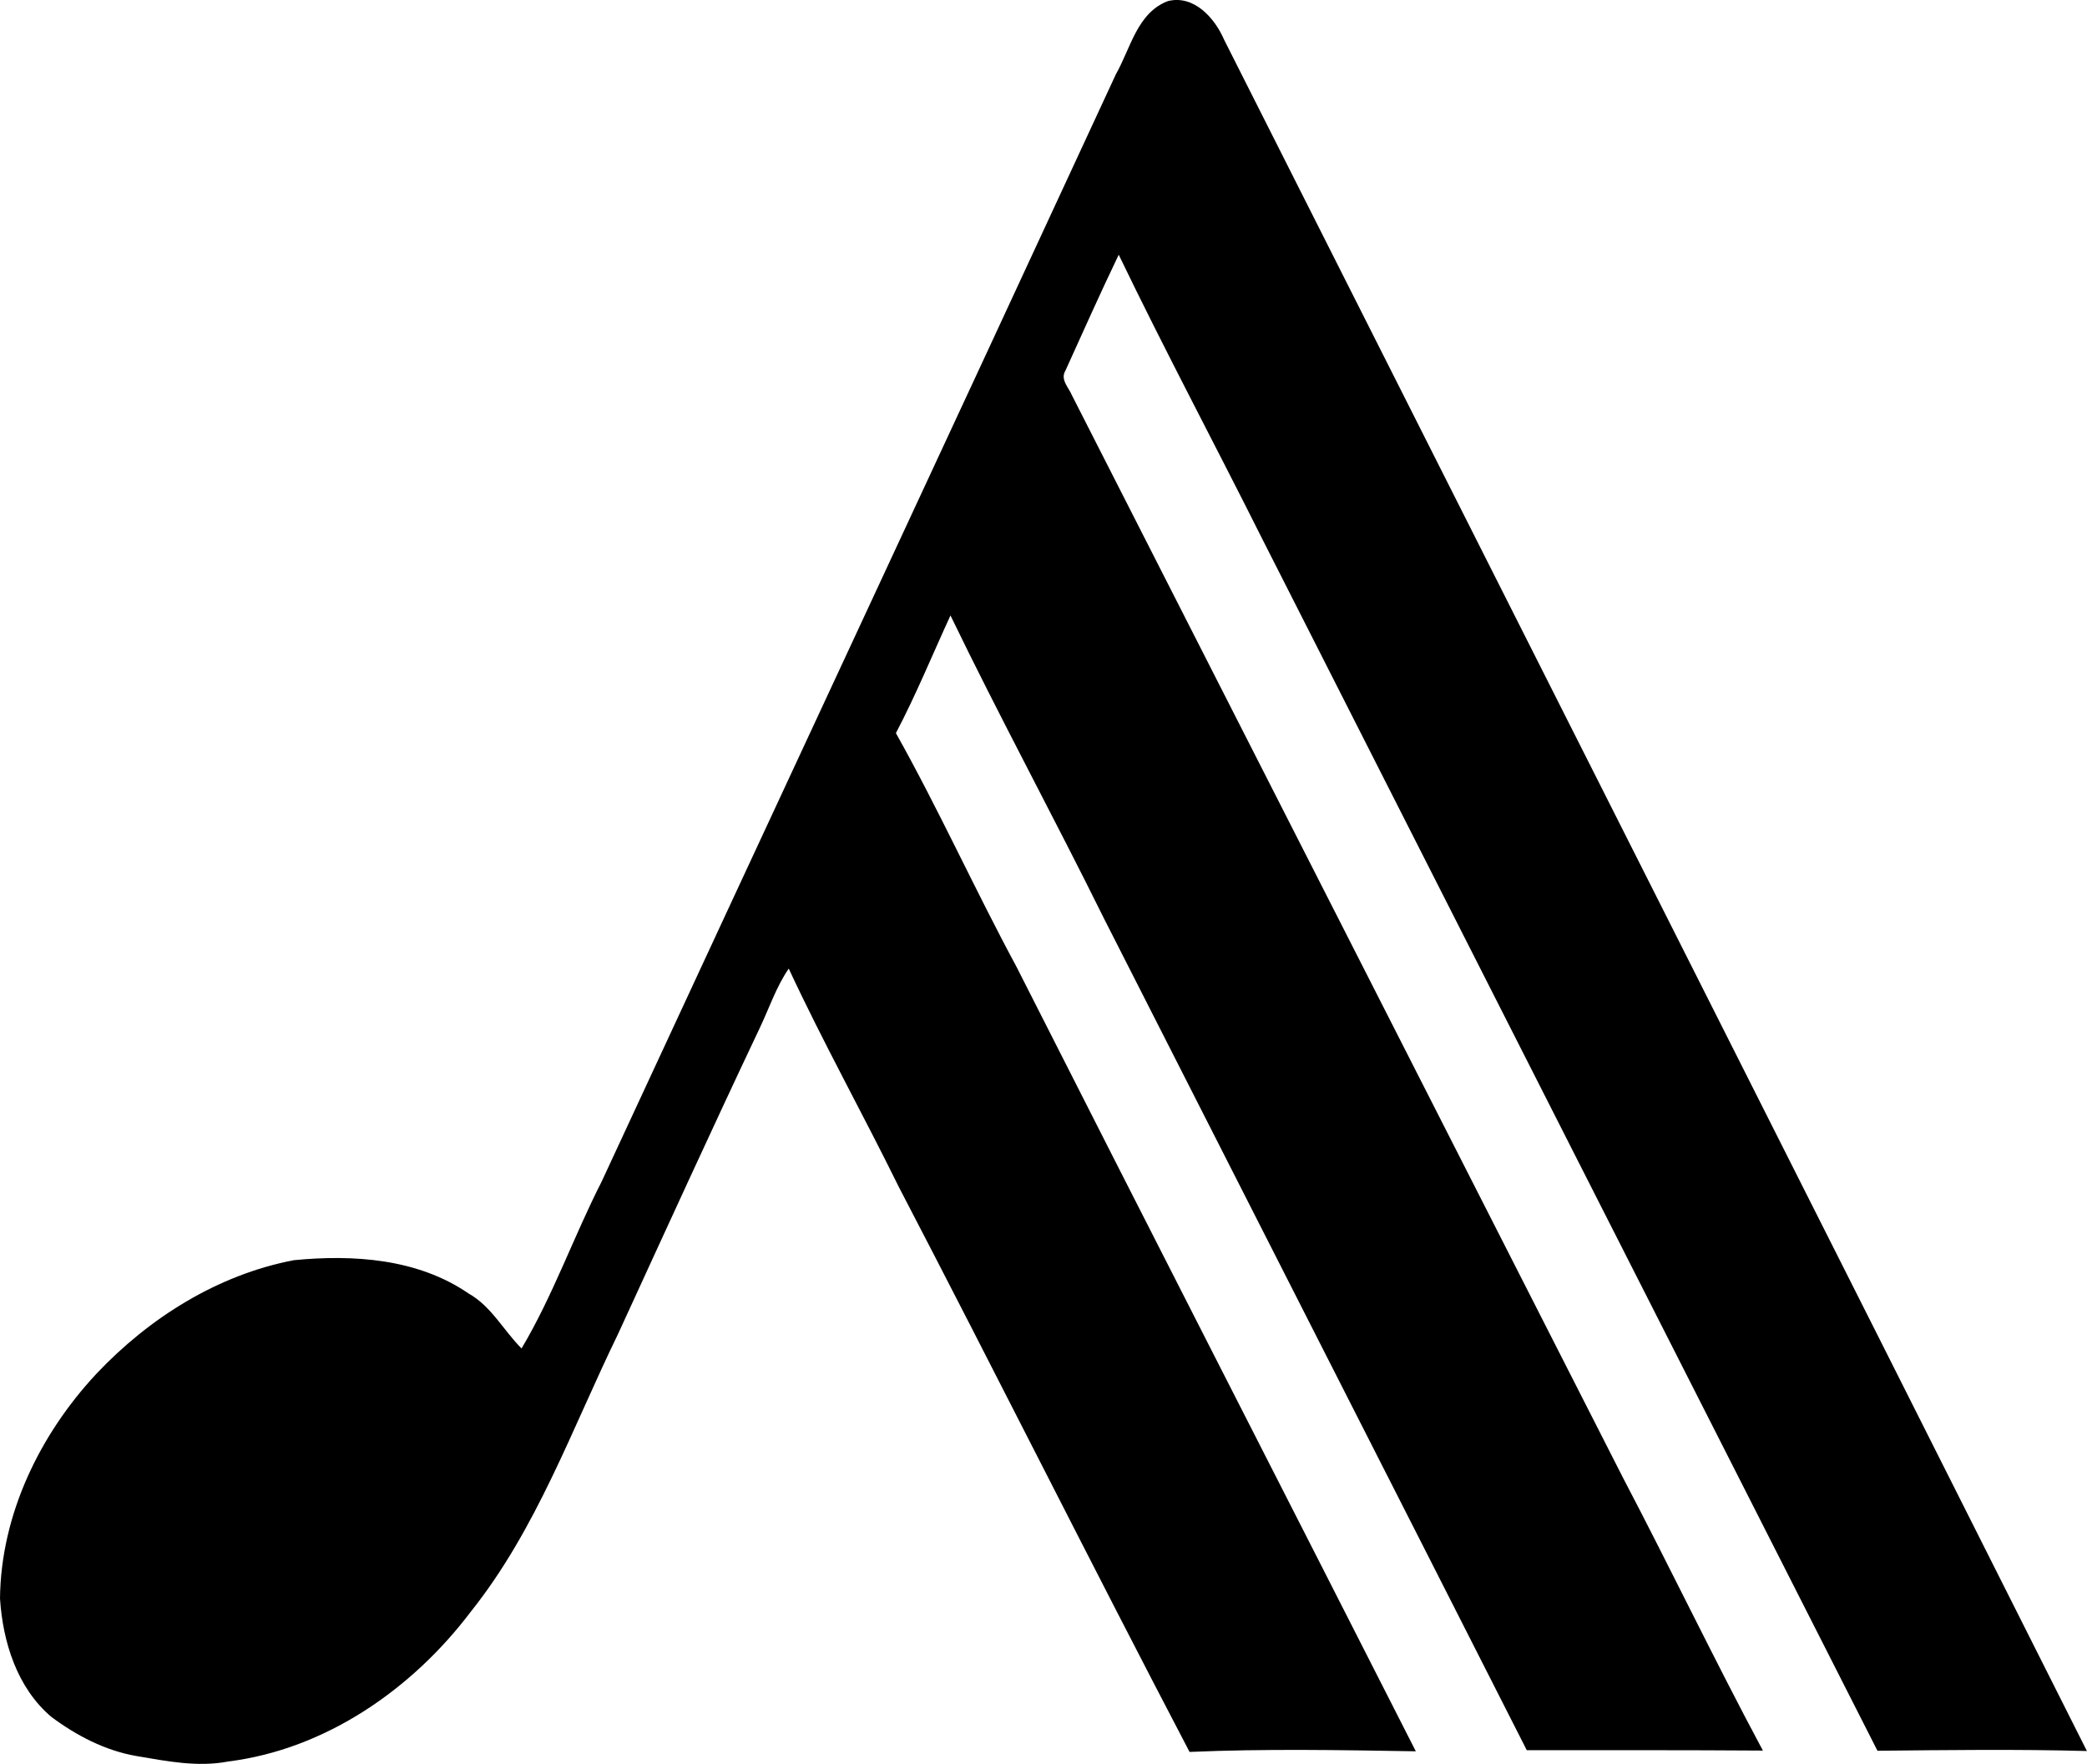
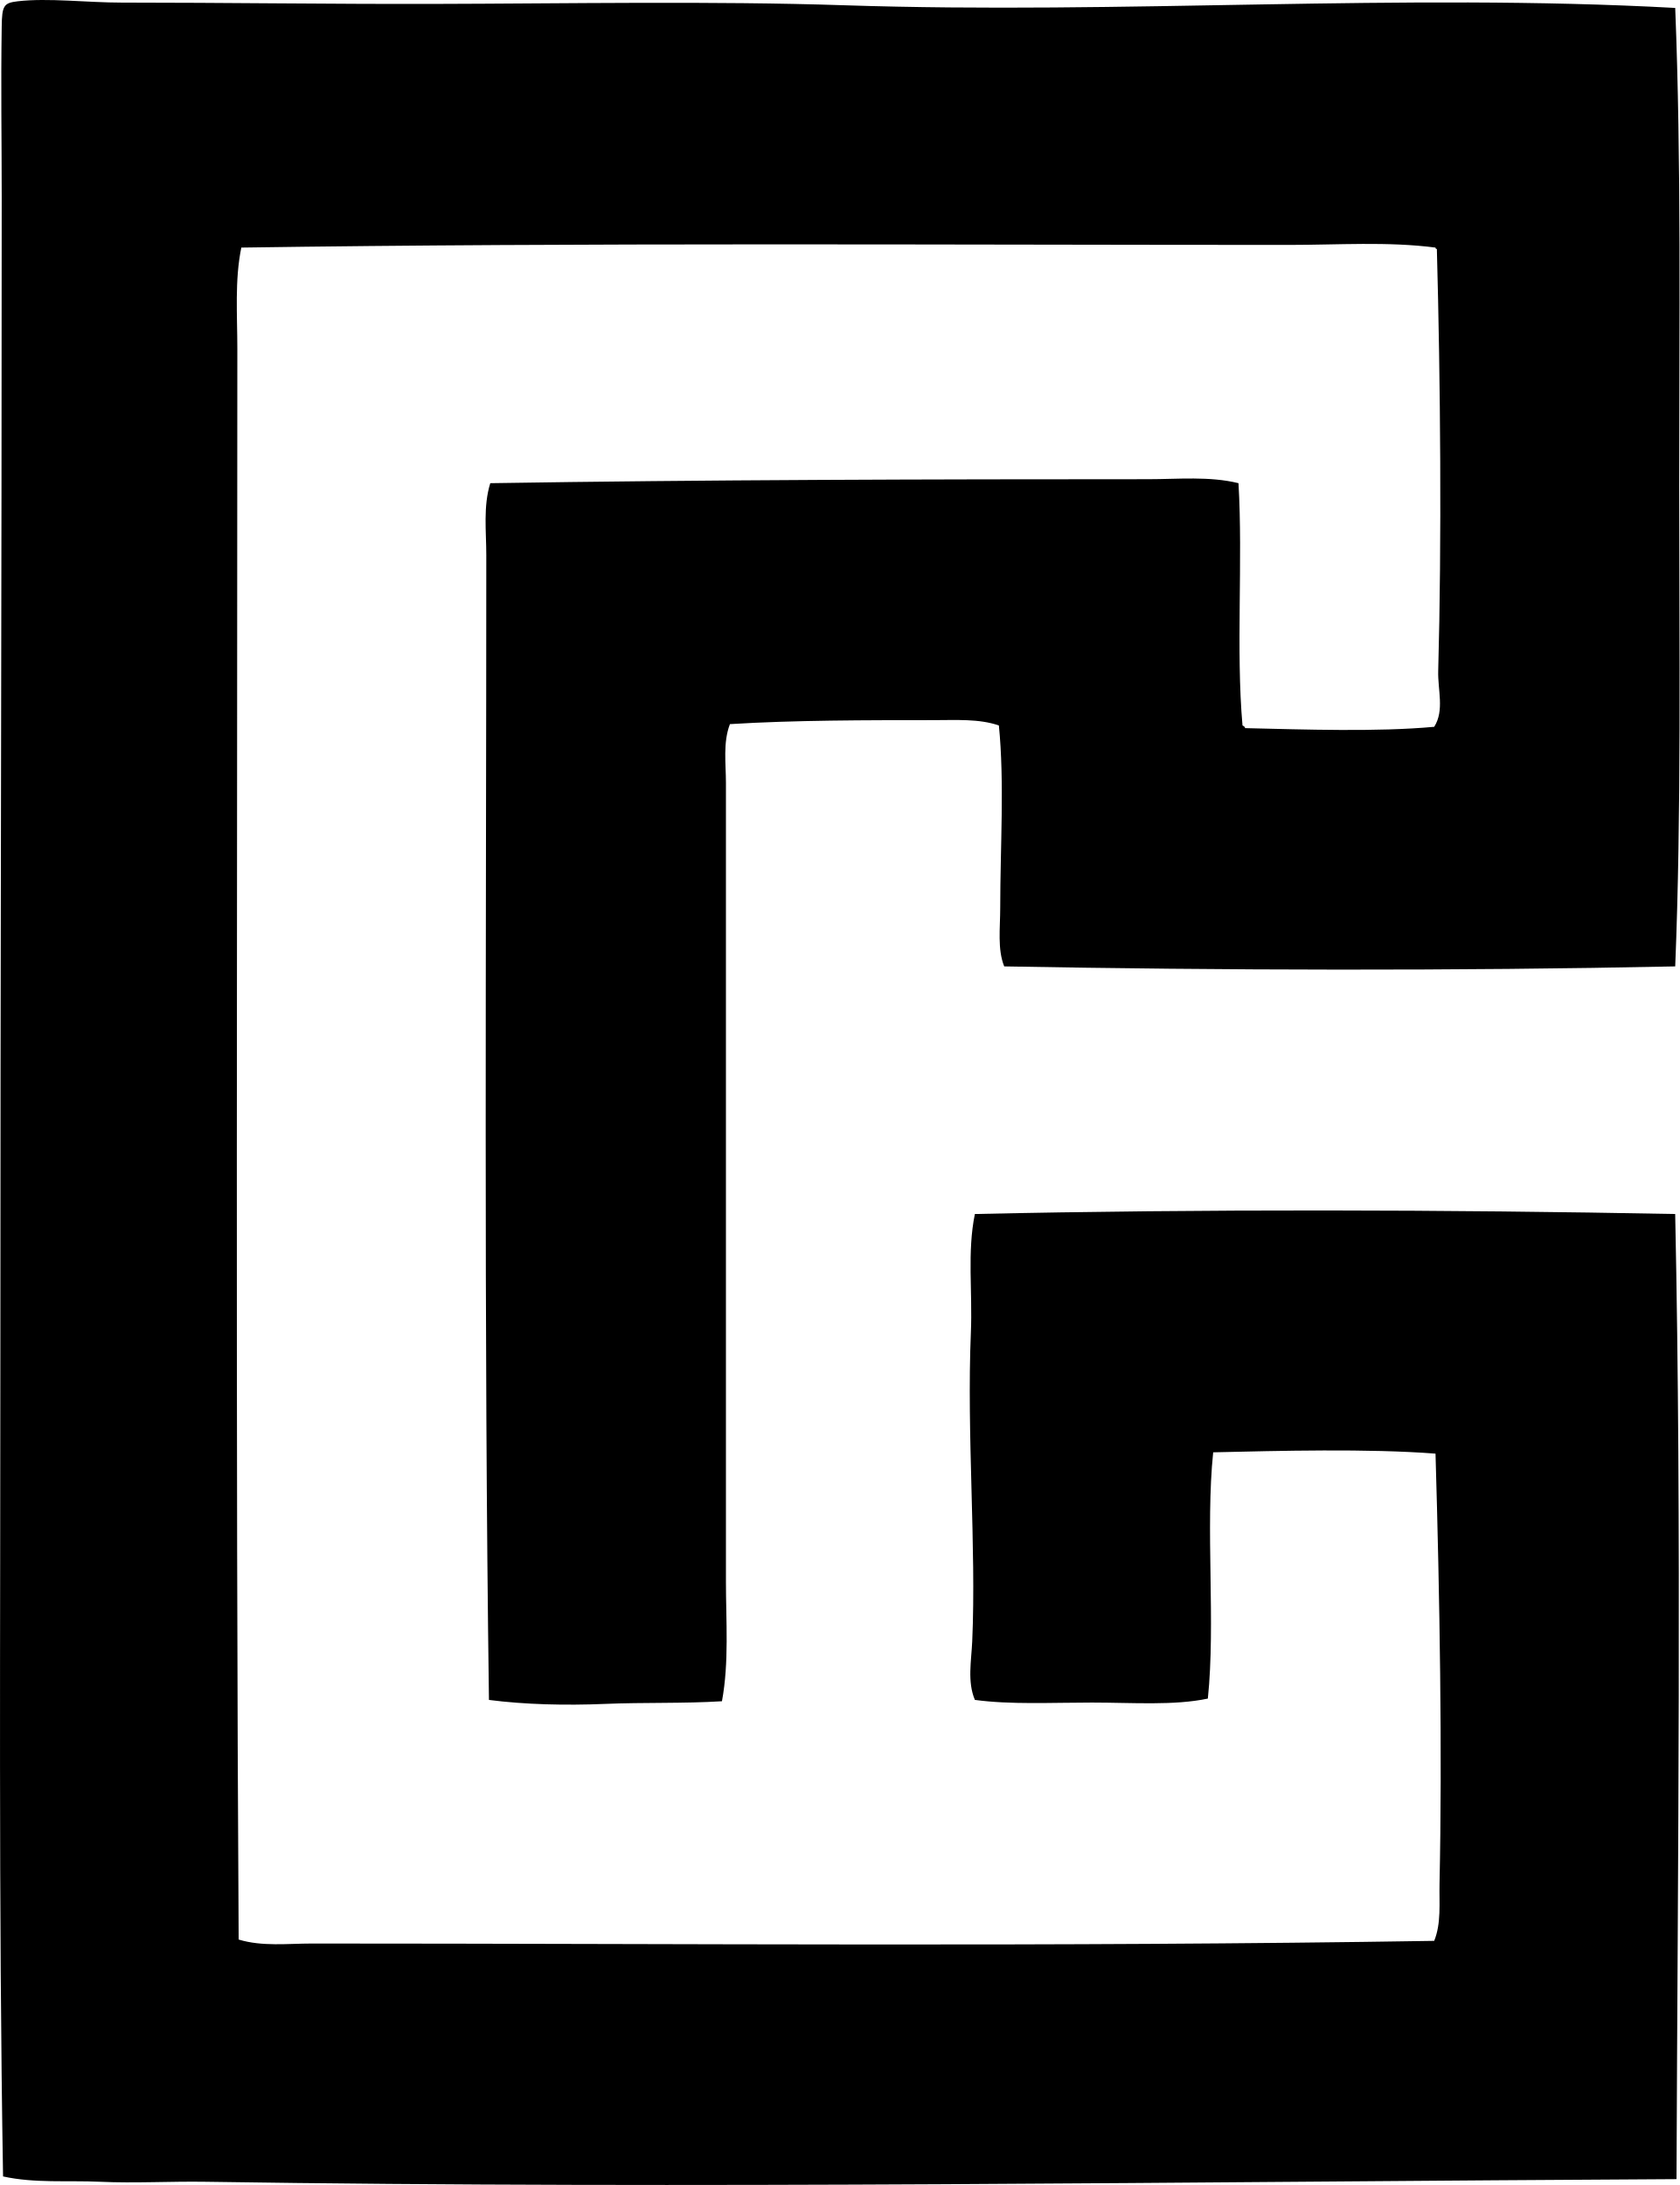
- <svg xmlns="http://www.w3.org/2000/svg" enable-background="new 0 0 23.097 19.519" viewBox="0 0 23.097 19.519">
-   <path d="m12.35.821c.162-.284.235-.68.575-.809.289-.072.519.188.622.427 3.184 6.312 6.373 12.623 9.549 18.939-.772-.021-1.546-.011-2.318-.003-2.27-4.469-4.539-8.938-6.807-13.408-.526-1.051-1.08-2.089-1.59-3.148-.204.424-.395.854-.59 1.283-.06.098.037.187.073.274 2.032 3.993 4.067 7.985 6.098 11.978.525 1.001 1.014 2.022 1.548 3.019-.871-.006-1.742-.004-2.613-.004-1.557-3.068-3.119-6.133-4.677-9.2-.556-1.125-1.155-2.228-1.701-3.358-.2.434-.381.878-.604 1.302.474.845.873 1.73 1.333 2.583 1.468 2.898 2.949 5.789 4.421 8.685-.834-.014-1.671-.029-2.504.007-1.087-2.076-2.135-4.174-3.218-6.253-.398-.809-.838-1.599-1.218-2.416-.139.202-.216.438-.321.658-.533 1.125-1.05 2.258-1.569 3.388-.508 1.042-.899 2.158-1.631 3.074-.646.854-1.604 1.52-2.683 1.655-.339.065-.682-.004-1.017-.061-.345-.06-.662-.226-.94-.433-.379-.321-.537-.829-.568-1.31.01-.929.44-1.815 1.067-2.487.584-.619 1.343-1.096 2.185-1.257.659-.064 1.37-.018 1.933.368.253.142.387.409.587.609.349-.587.577-1.24.887-1.848 1.894-4.085 3.799-8.166 5.691-12.254z" />
+ <svg xmlns="http://www.w3.org/2000/svg" enable-background="new 0 0 56.084 72.968" viewBox="0 0 56.084 72.968">
+   <path clip-rule="evenodd" d="m55.938.265c.204 5.149.133 10.552.133 15.959 0 5.413.075 10.892-.133 16.049-7.332.154-15.128.133-22.406 0-.23-.576-.133-1.275-.133-1.956 0-2.004.145-4.203-.045-6.09-.658-.229-1.432-.178-2.178-.178-2.212 0-4.679 0-6.803.133-.236.619-.133 1.312-.133 1.957v26.673c0 1.332.108 2.7-.133 4.001-1.283.08-2.61.034-3.912.089-1.311.055-2.672.022-3.868-.133-.171-12.397-.089-25.389-.089-38.232 0-.803-.107-1.625.133-2.401 7.088-.114 14.74-.133 21.962-.133 1.012 0 2.051-.106 3.022.133.151 2.59-.088 5.571.134 8.091.039.02.079.039.089.089 1.989.046 4.397.131 6.312-.044.348-.546.115-1.236.134-1.868.12-4.312.075-9.672-.045-14.092-.037.008-.042-.017-.045-.044-1.598-.207-3.242-.089-4.89-.089-11.475 0-23.619-.079-34.986.089-.224 1.09-.133 2.247-.133 3.379 0 17.813-.059 36.06.044 53.124.788.24 1.642.133 2.445.133 12.655 0 24.746.116 37.476-.089.239-.587.164-1.256.178-1.912.094-4.371.007-9.561-.134-14.359-2.264-.174-5.229-.094-7.424-.044-.263 2.537.085 5.687-.178 8.224-1.128.239-2.51.134-3.867.133-1.344 0-2.737.073-3.912-.089-.258-.608-.117-1.31-.089-1.956.139-3.156-.188-6.908-.045-10.313.058-1.354-.127-2.694.134-3.957 7.61-.169 15.737-.147 23.384 0 .22 10.494.084 21.581.044 32.23-16.012.084-32.803.338-49.122.088-1.179-.018-2.354.053-3.513 0-1.088-.049-2.187.055-3.244-.178-.152-9.112-.088-18.358-.09-27.34-.001-12.698.045-25.523.045-38.764 0-1.918-.031-3.655 0-5.69.01-.698.065-.79.533-.845 1.01-.118 2.33.044 3.468.044 3.392 0 7.007.052 10.358.044 4.557-.01 9.373-.101 13.781.045 9.349.309 18.541-.413 27.741.089z" fill-rule="evenodd" />
</svg>
